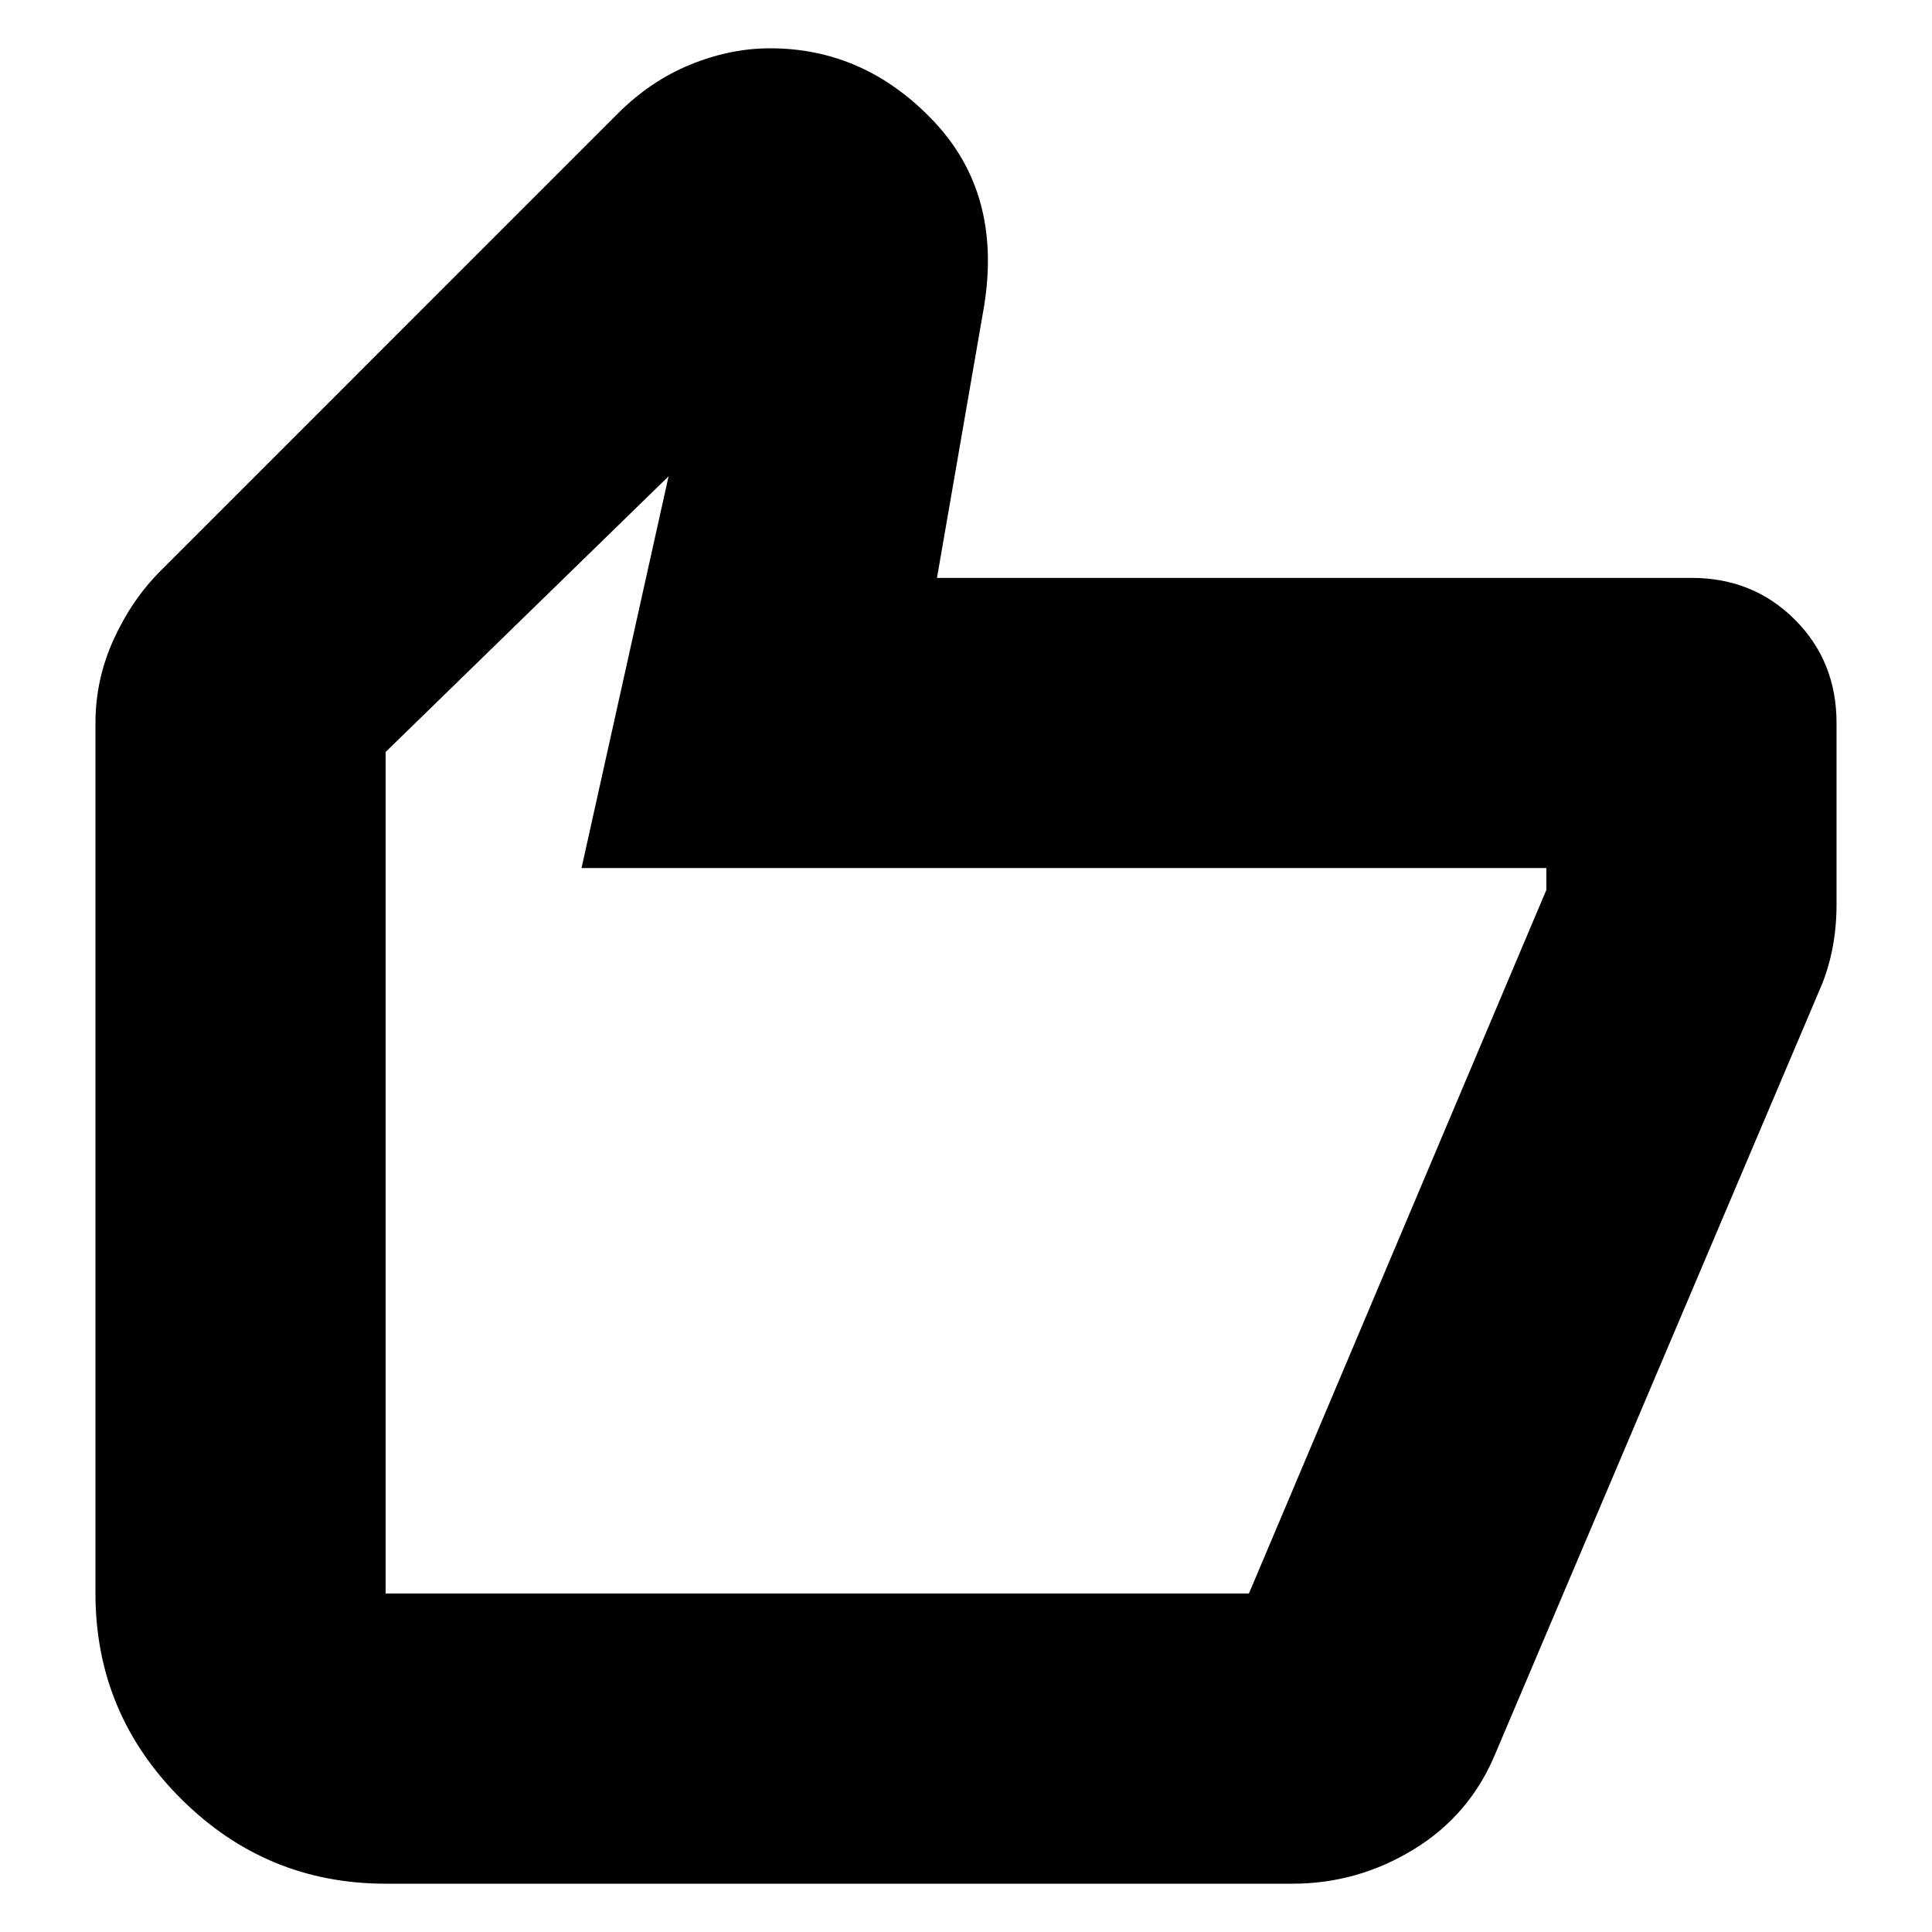
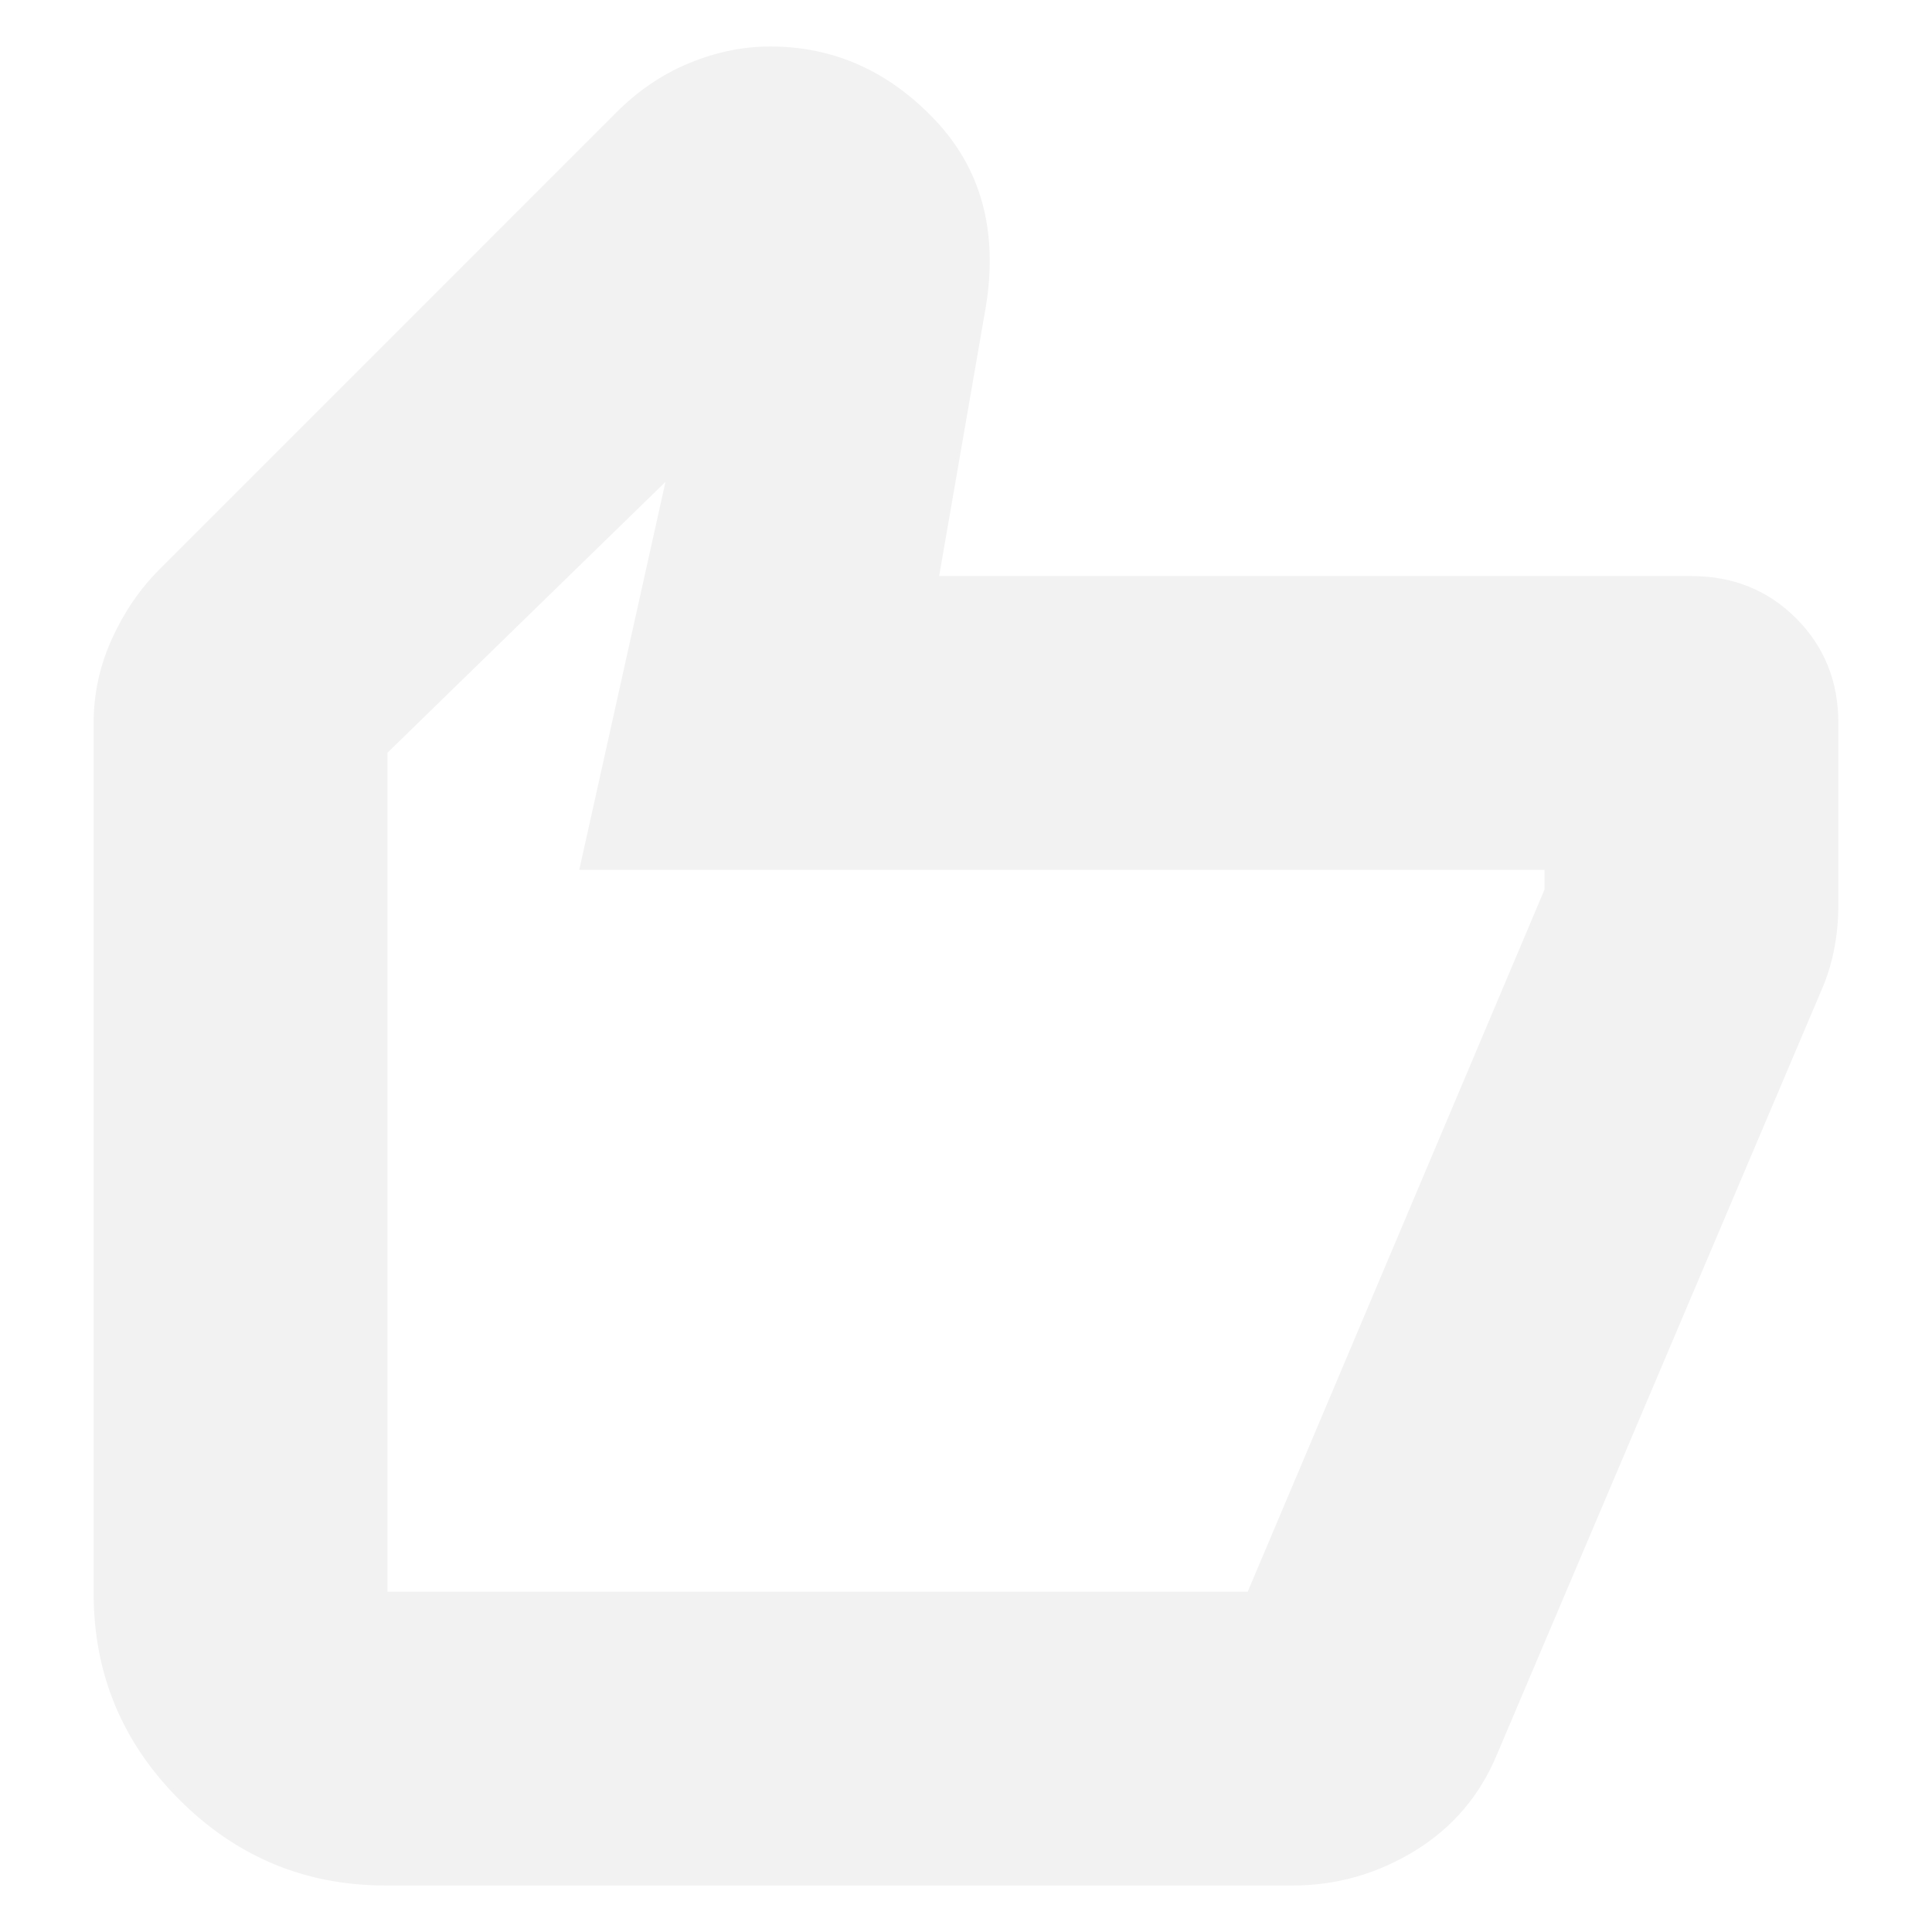
- <svg xmlns="http://www.w3.org/2000/svg" viewBox="0 0 100 100" height="1" width="1">
+ <svg xmlns="http://www.w3.org/2000/svg" viewBox="0 0 100 100" height="1" width="1" fill="#f2f2f2" stroke="#f2f2f2">
  <path d="M 19.96,97.5 Q 13.765,97.5 9.353,93.088 4.941,88.676 4.941,82.48 V 37.421 q 0,-2.253 0.939,-4.318 0.939,-2.065 2.441,-3.567 L 31.976,5.879 Q 33.666,4.19 35.731,3.345 37.796,2.5 39.862,2.5 q 4.881,0 8.449,3.755 3.567,3.755 2.628,9.575 l -2.441,14.081 h 39.051 q 3.192,0 5.351,2.159 2.159,2.159 2.159,5.351 v 9.387 q 0,1.126 -0.188,2.159 Q 94.684,50 94.308,50.939 L 77.411,90.741 q -1.314,3.192 -4.224,4.975 Q 70.277,97.5 66.897,97.5 Z M 64.644,82.48 80.04,46.057 V 44.931 H 30.099 L 34.605,24.654 19.96,38.923 v 43.557 z m -44.684,0 V 38.923 Z" style="stroke-width:0.188" />
</svg>
